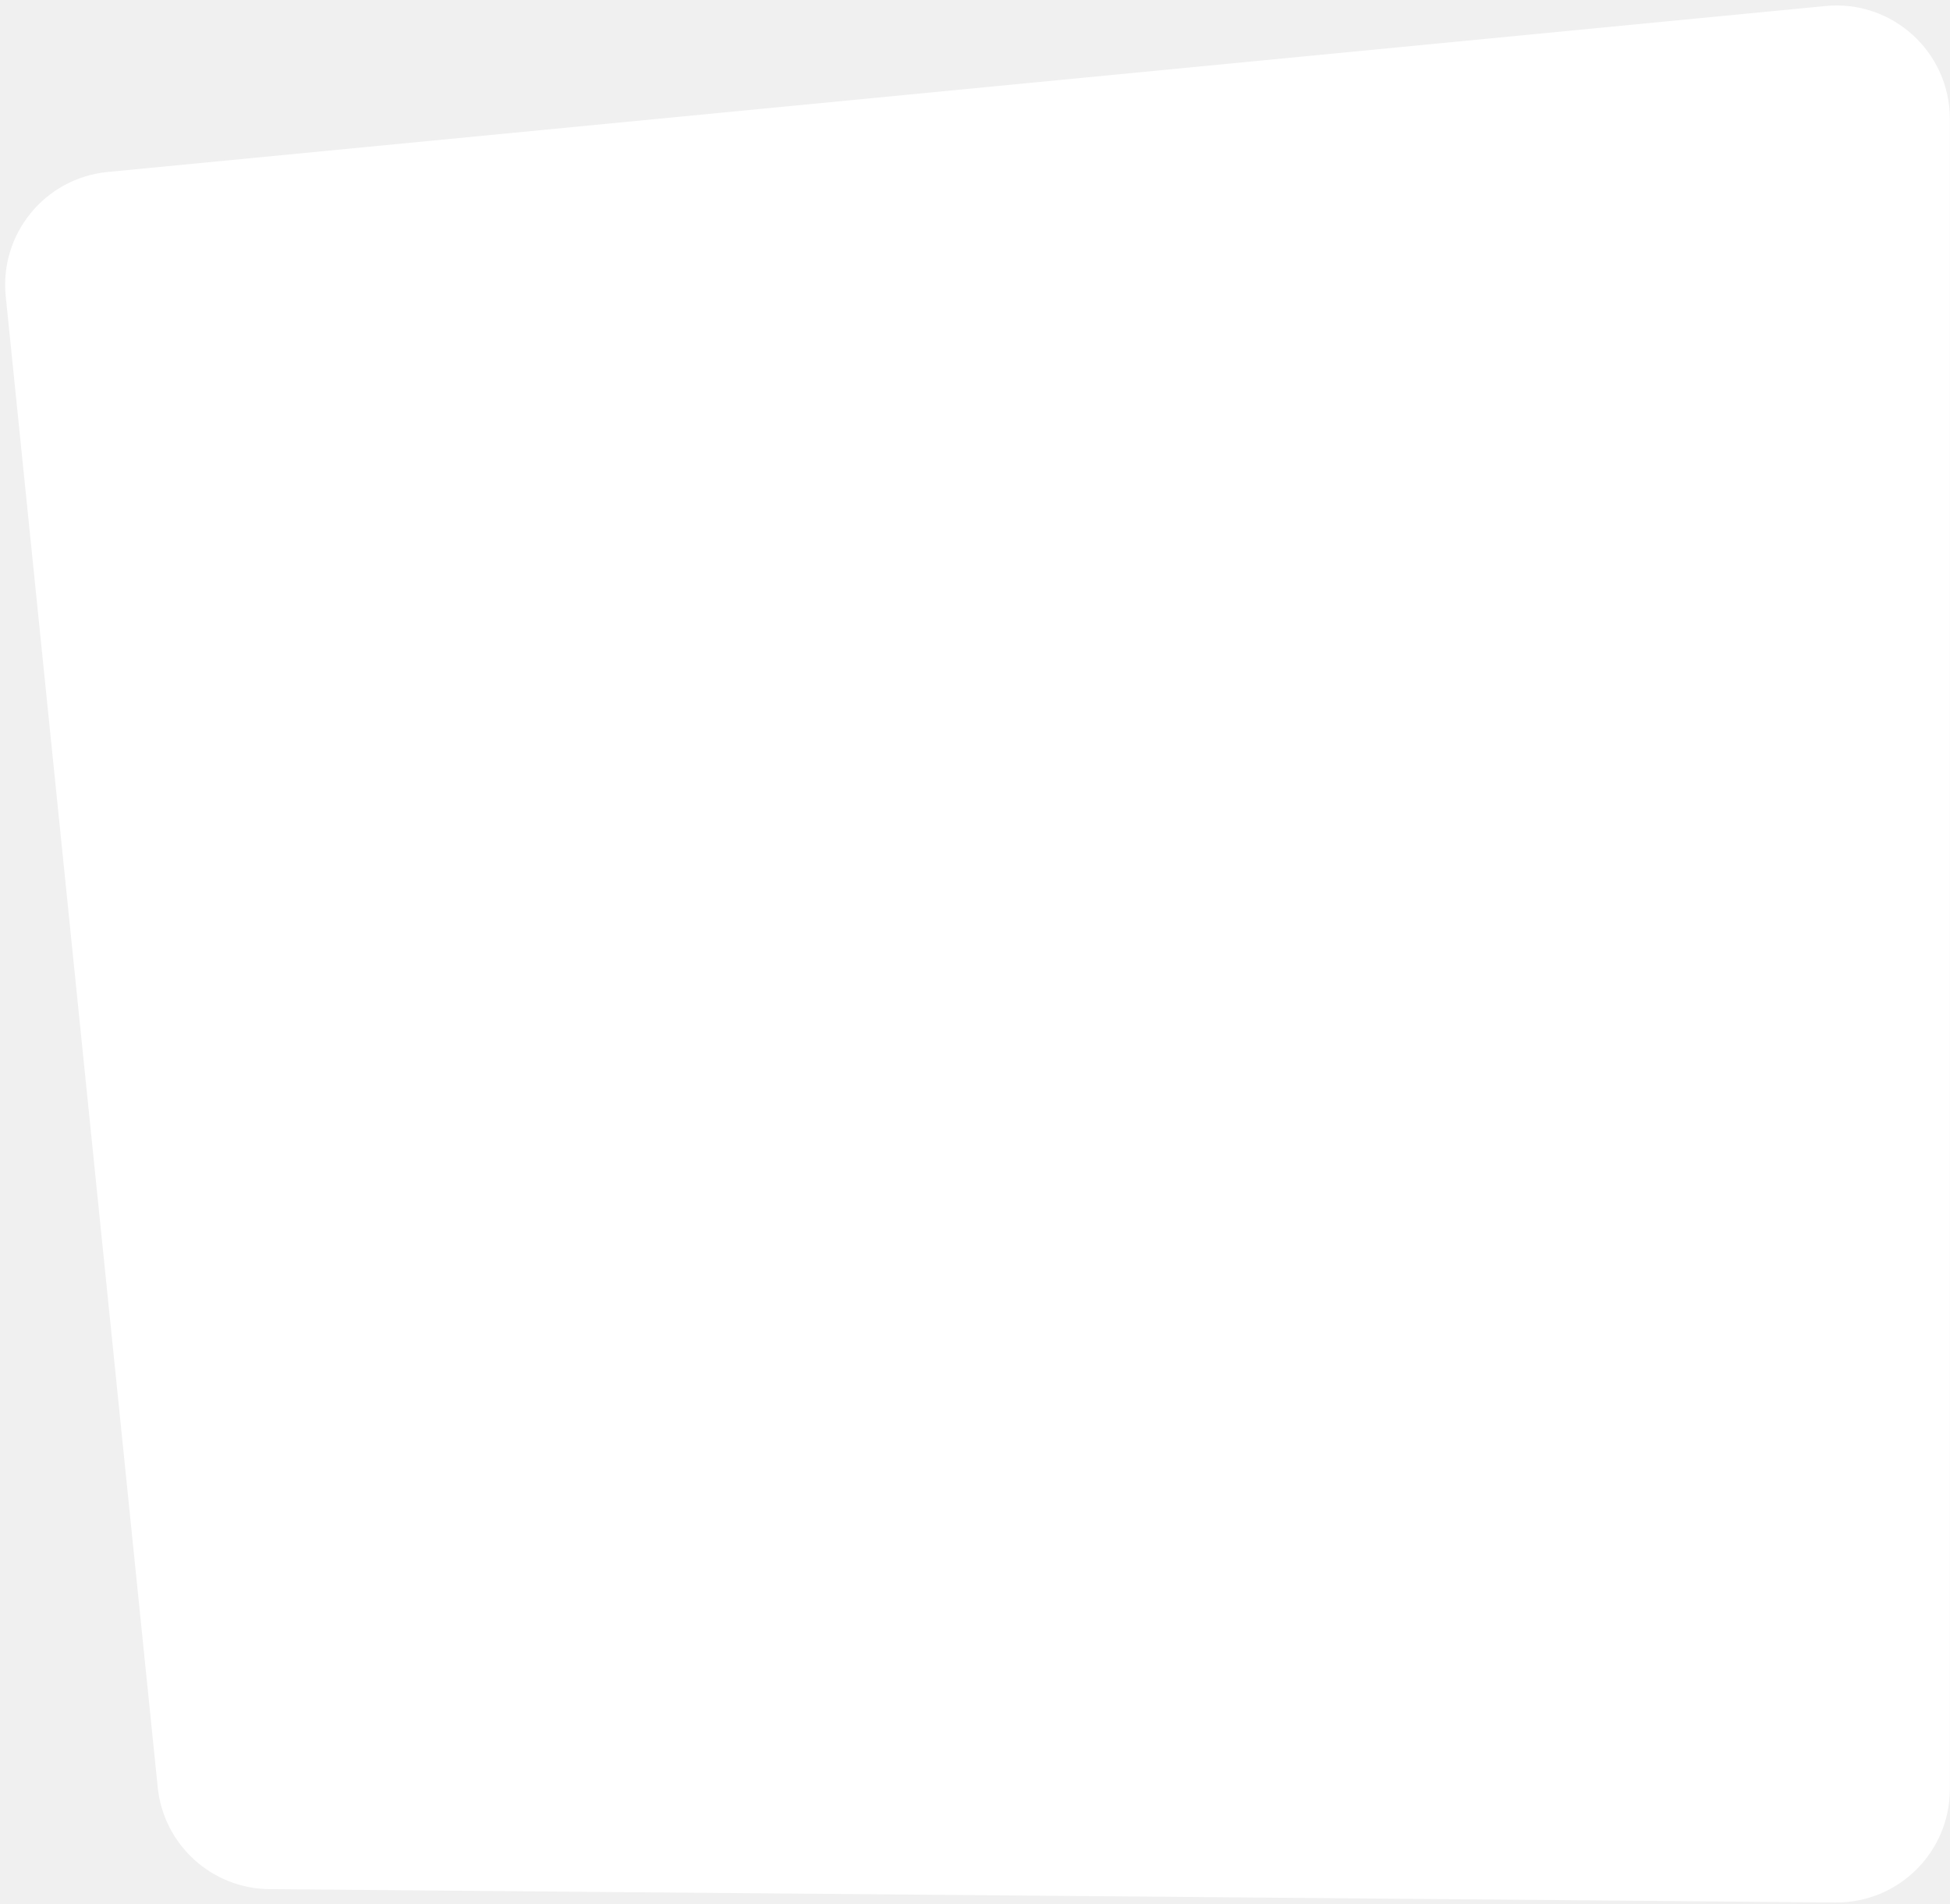
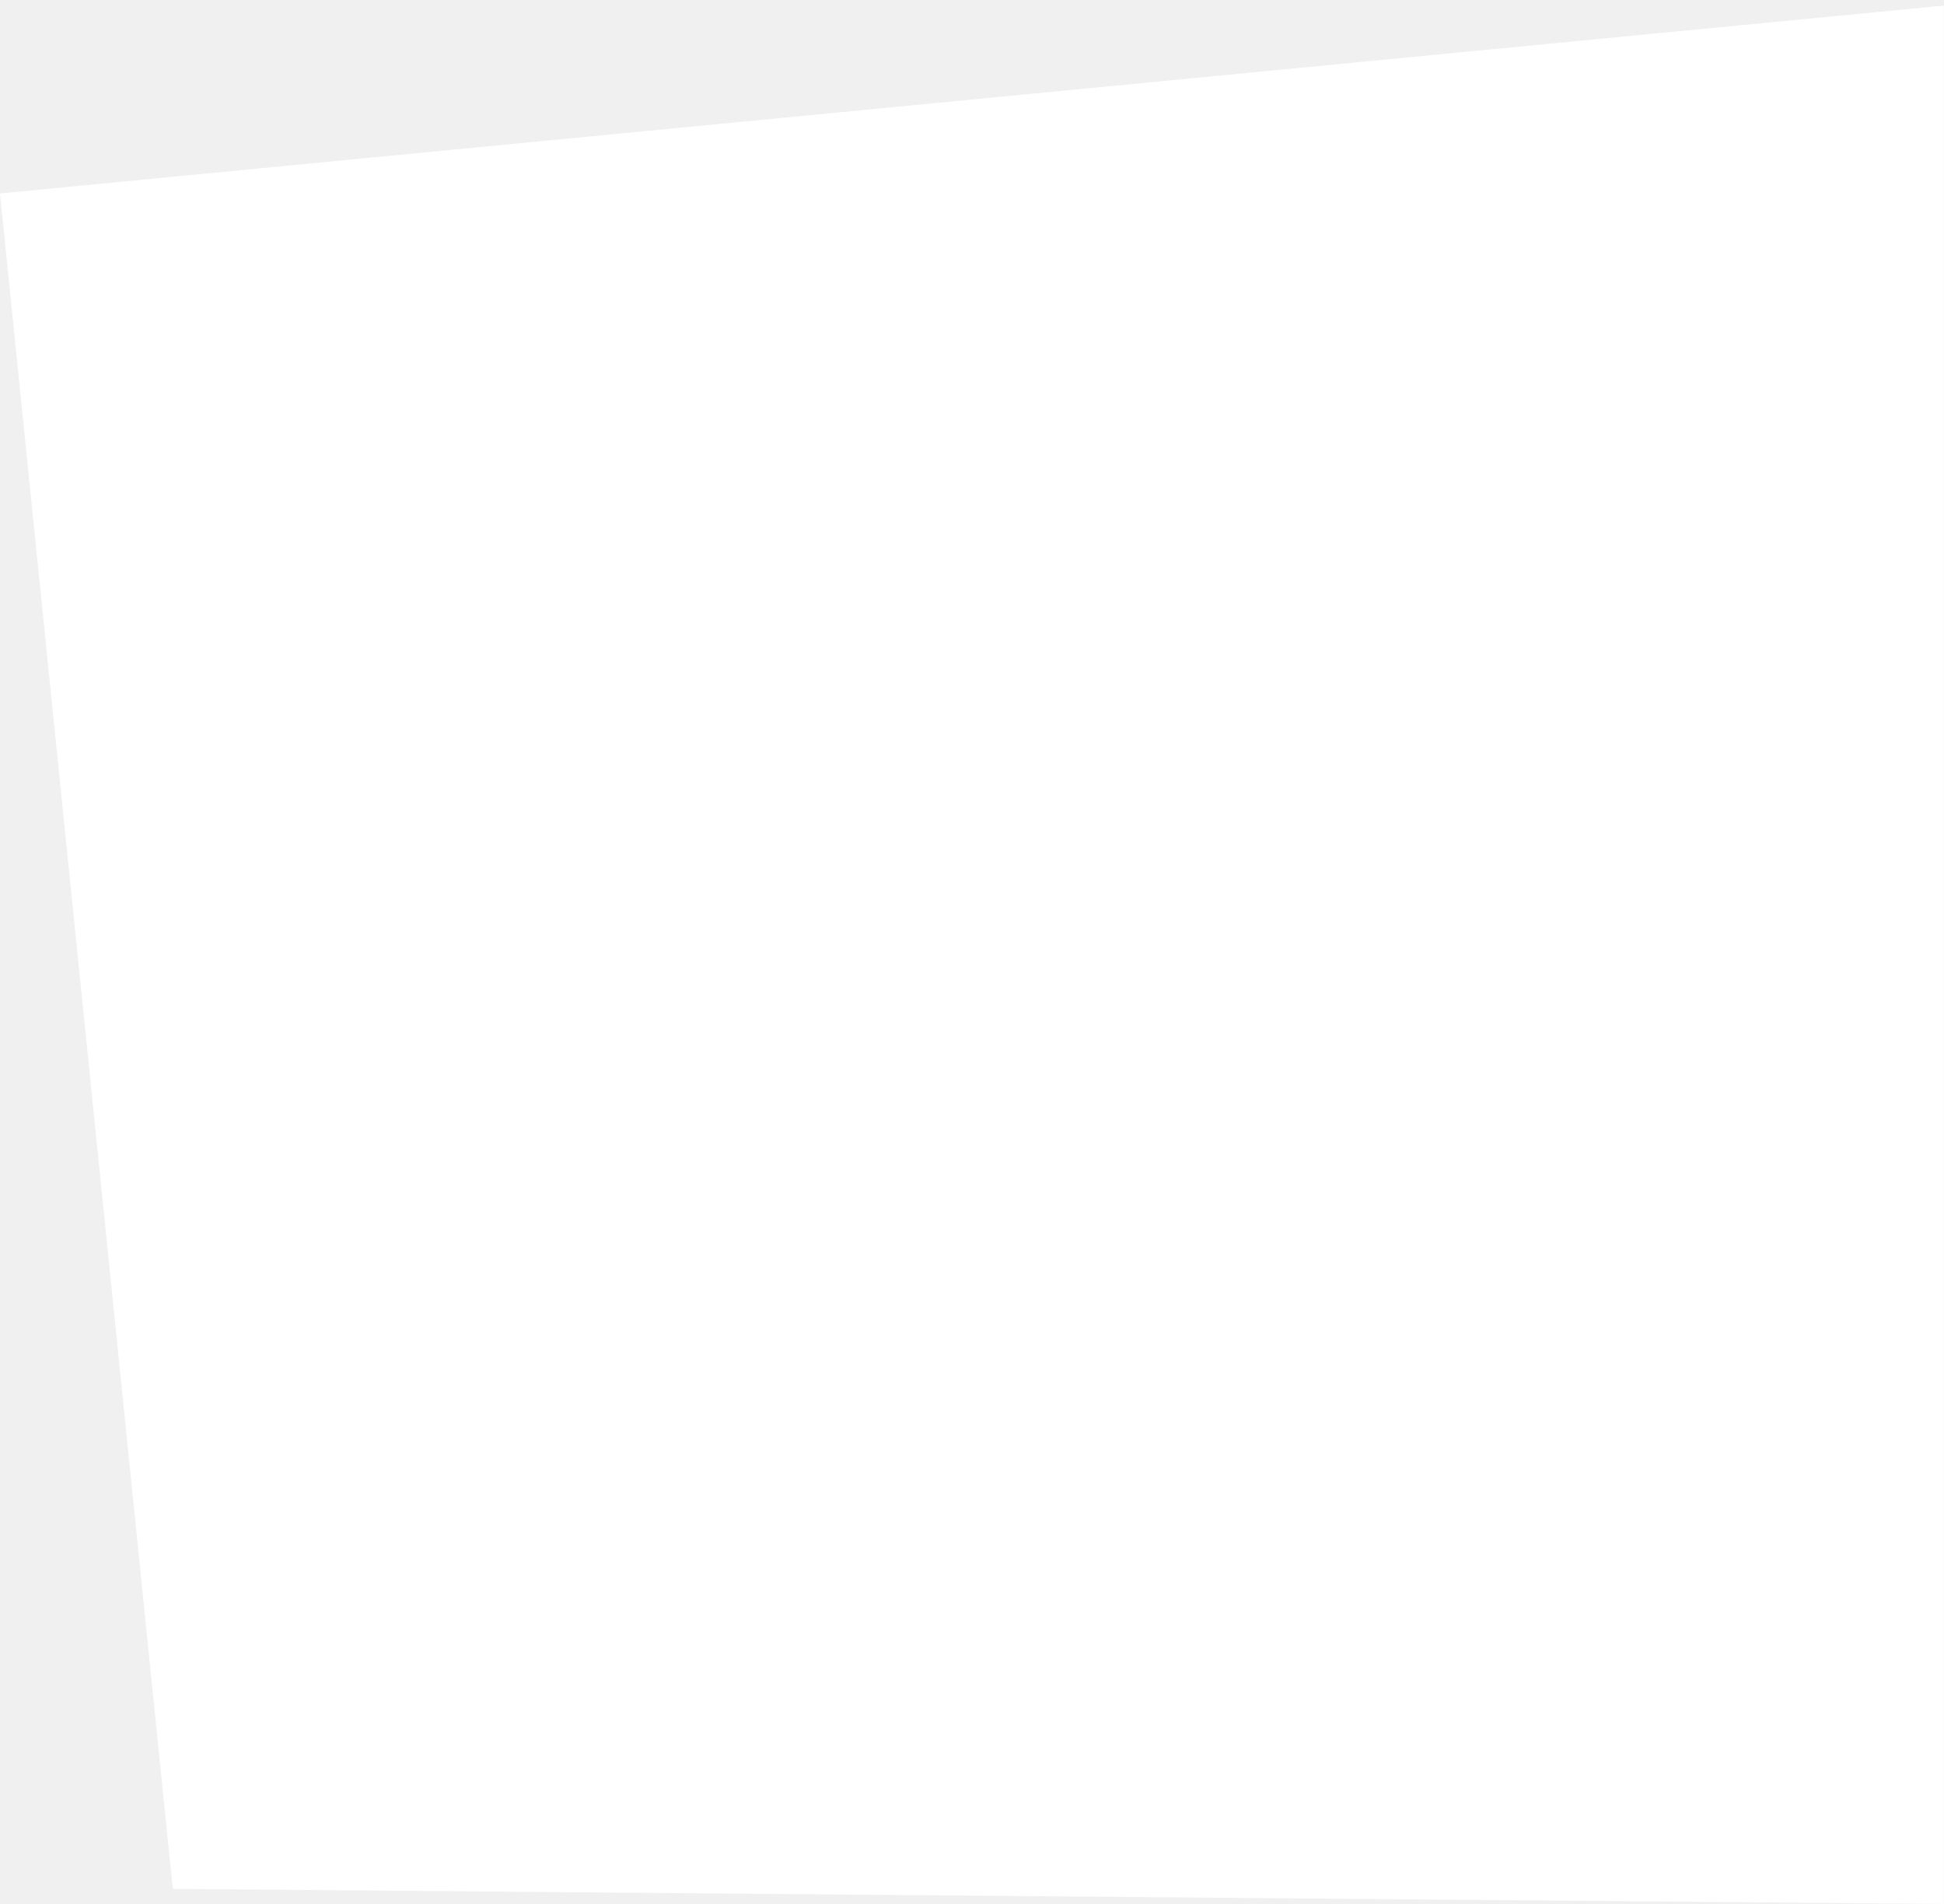
- <svg xmlns="http://www.w3.org/2000/svg" width="335" height="327" viewBox="0 0 335 327" fill="none">
-   <path d="M334.974 307.357C334.974 318.178 326.153 326.925 315.332 326.833L46.306 324.543C36.378 324.458 28.102 316.919 27.095 307.042L0.986 50.91C-0.109 40.169 7.742 30.587 18.489 29.548L313.624 1.033C325.068 -0.073 334.974 8.922 334.974 20.419V307.357Z" fill="white" />
+ <svg xmlns="http://www.w3.org/2000/svg" width="336" height="329" viewBox="0 0 336 329" fill="none">
+   <path d="M335.974 329L29.864 326.394L-6.13928e-05 33.431L335.974 0.97V329Z" fill="white" />
</svg>
